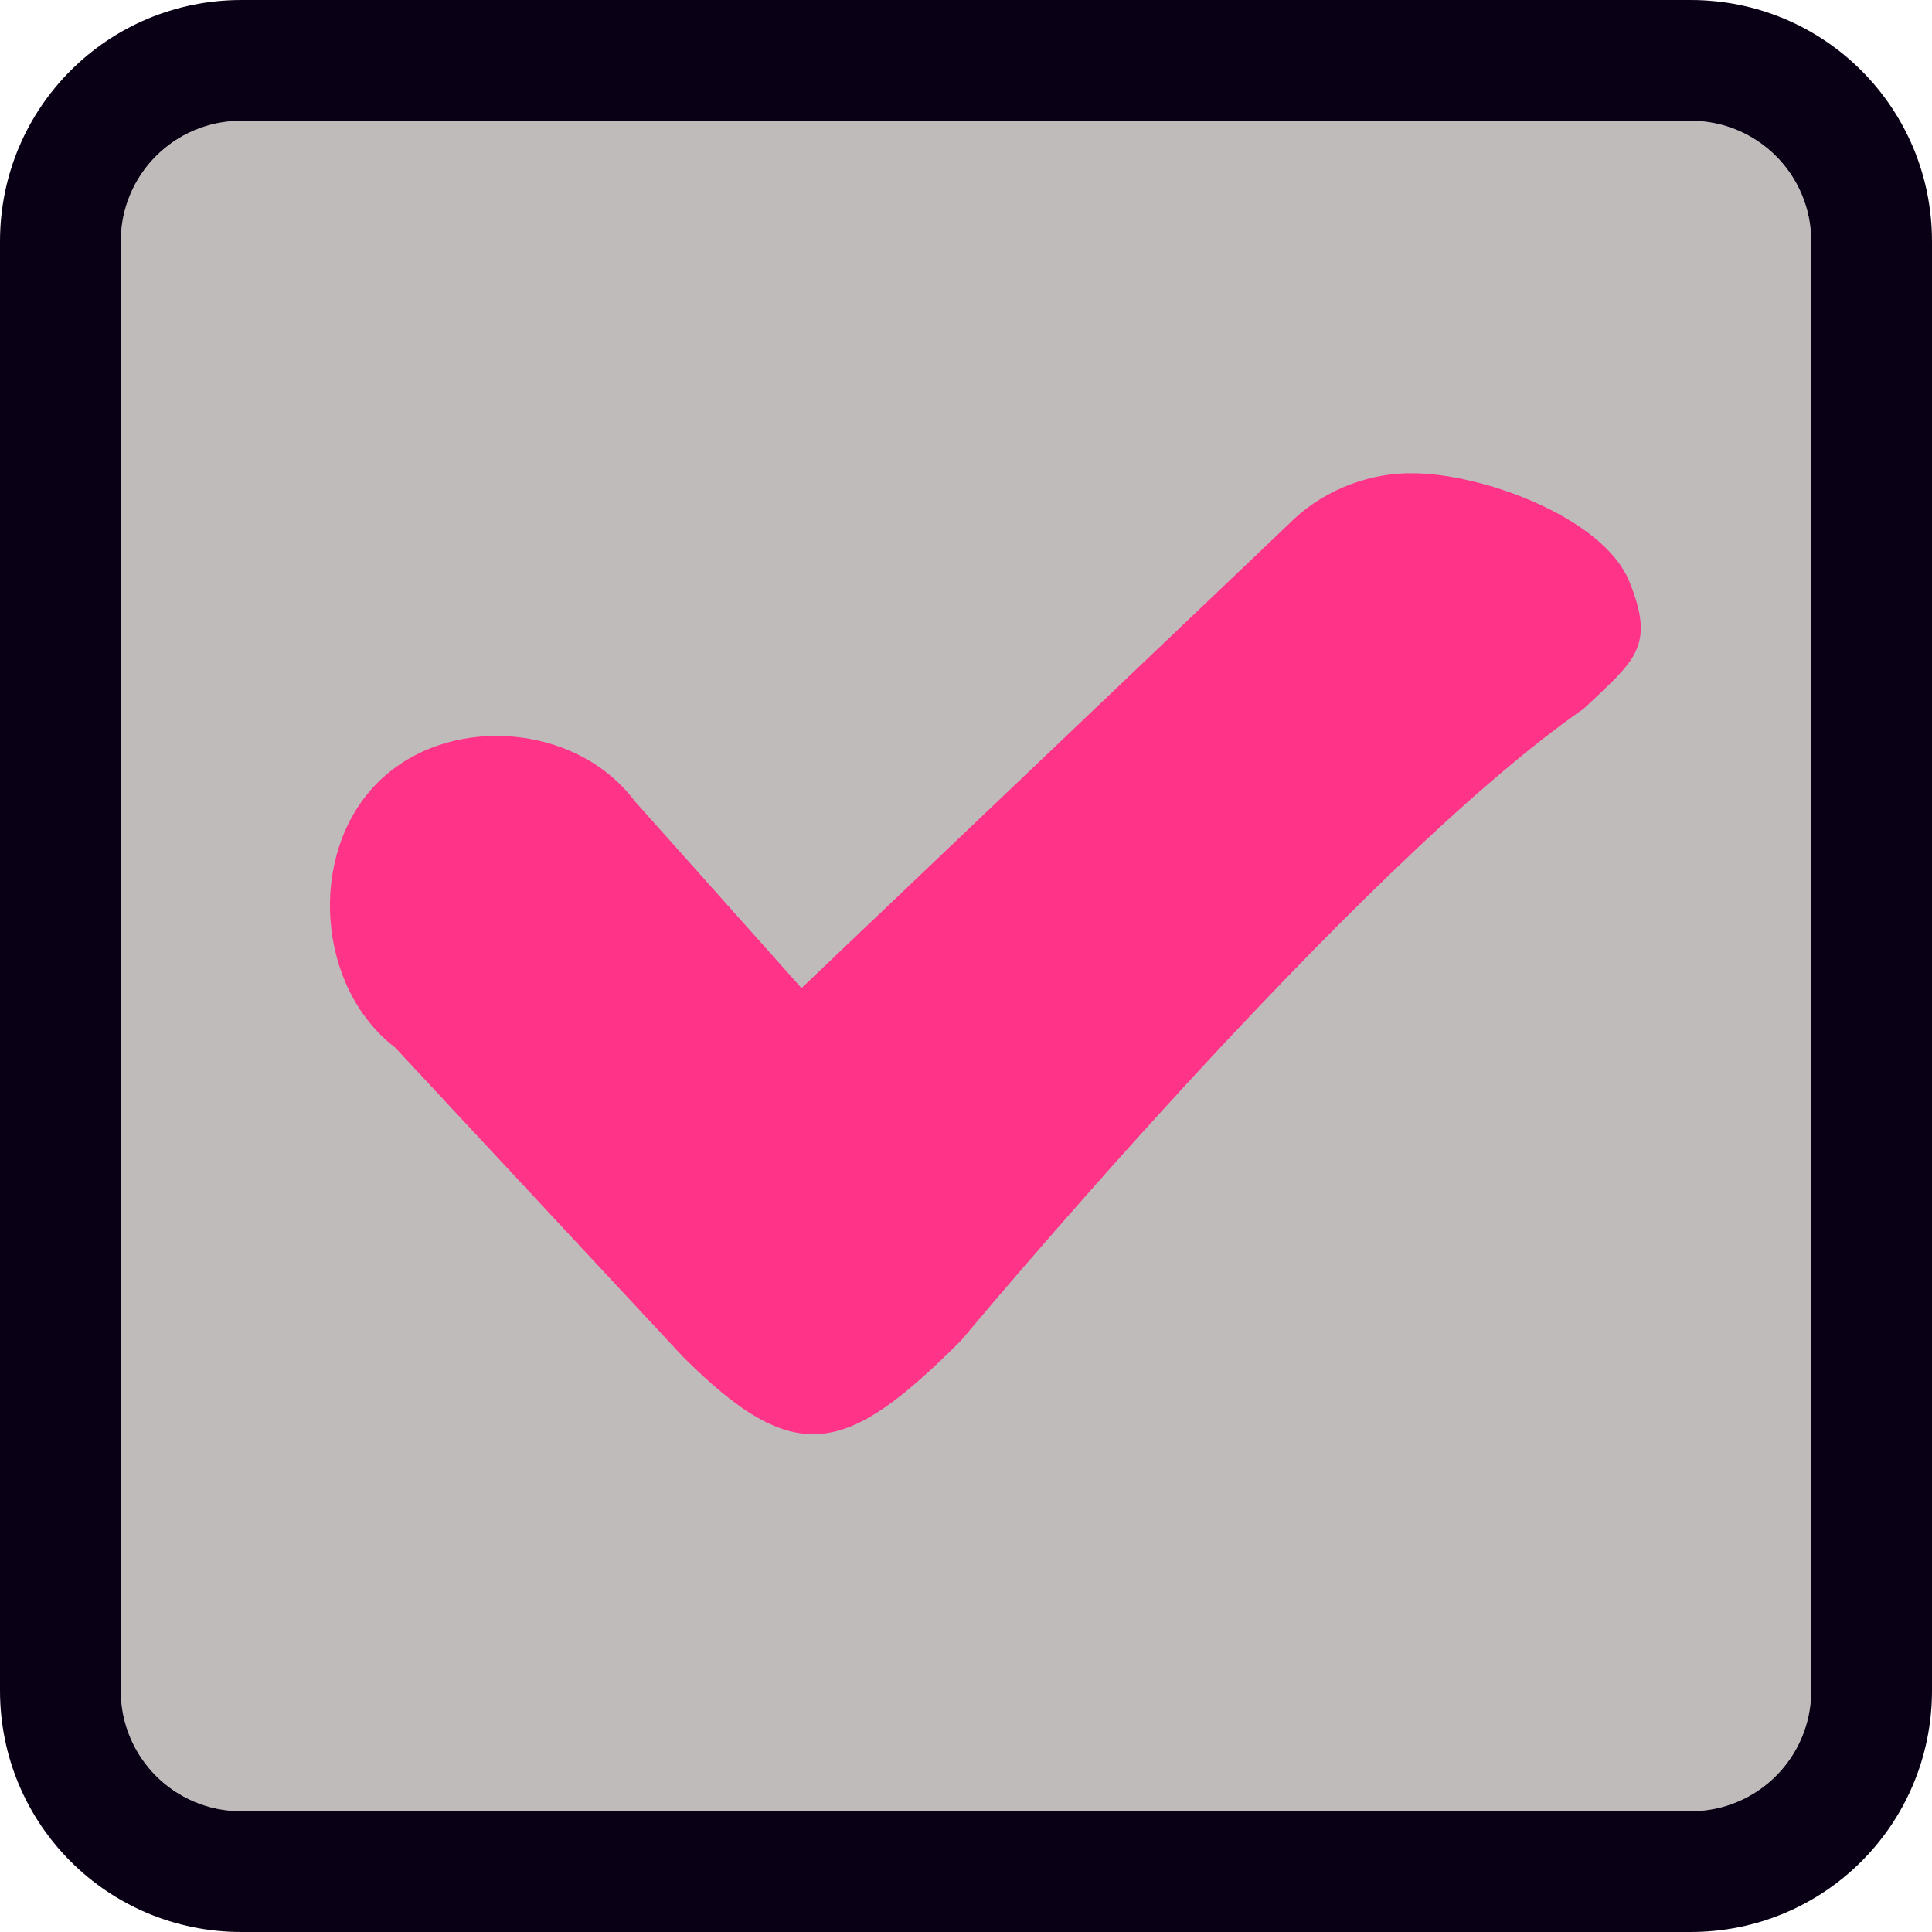
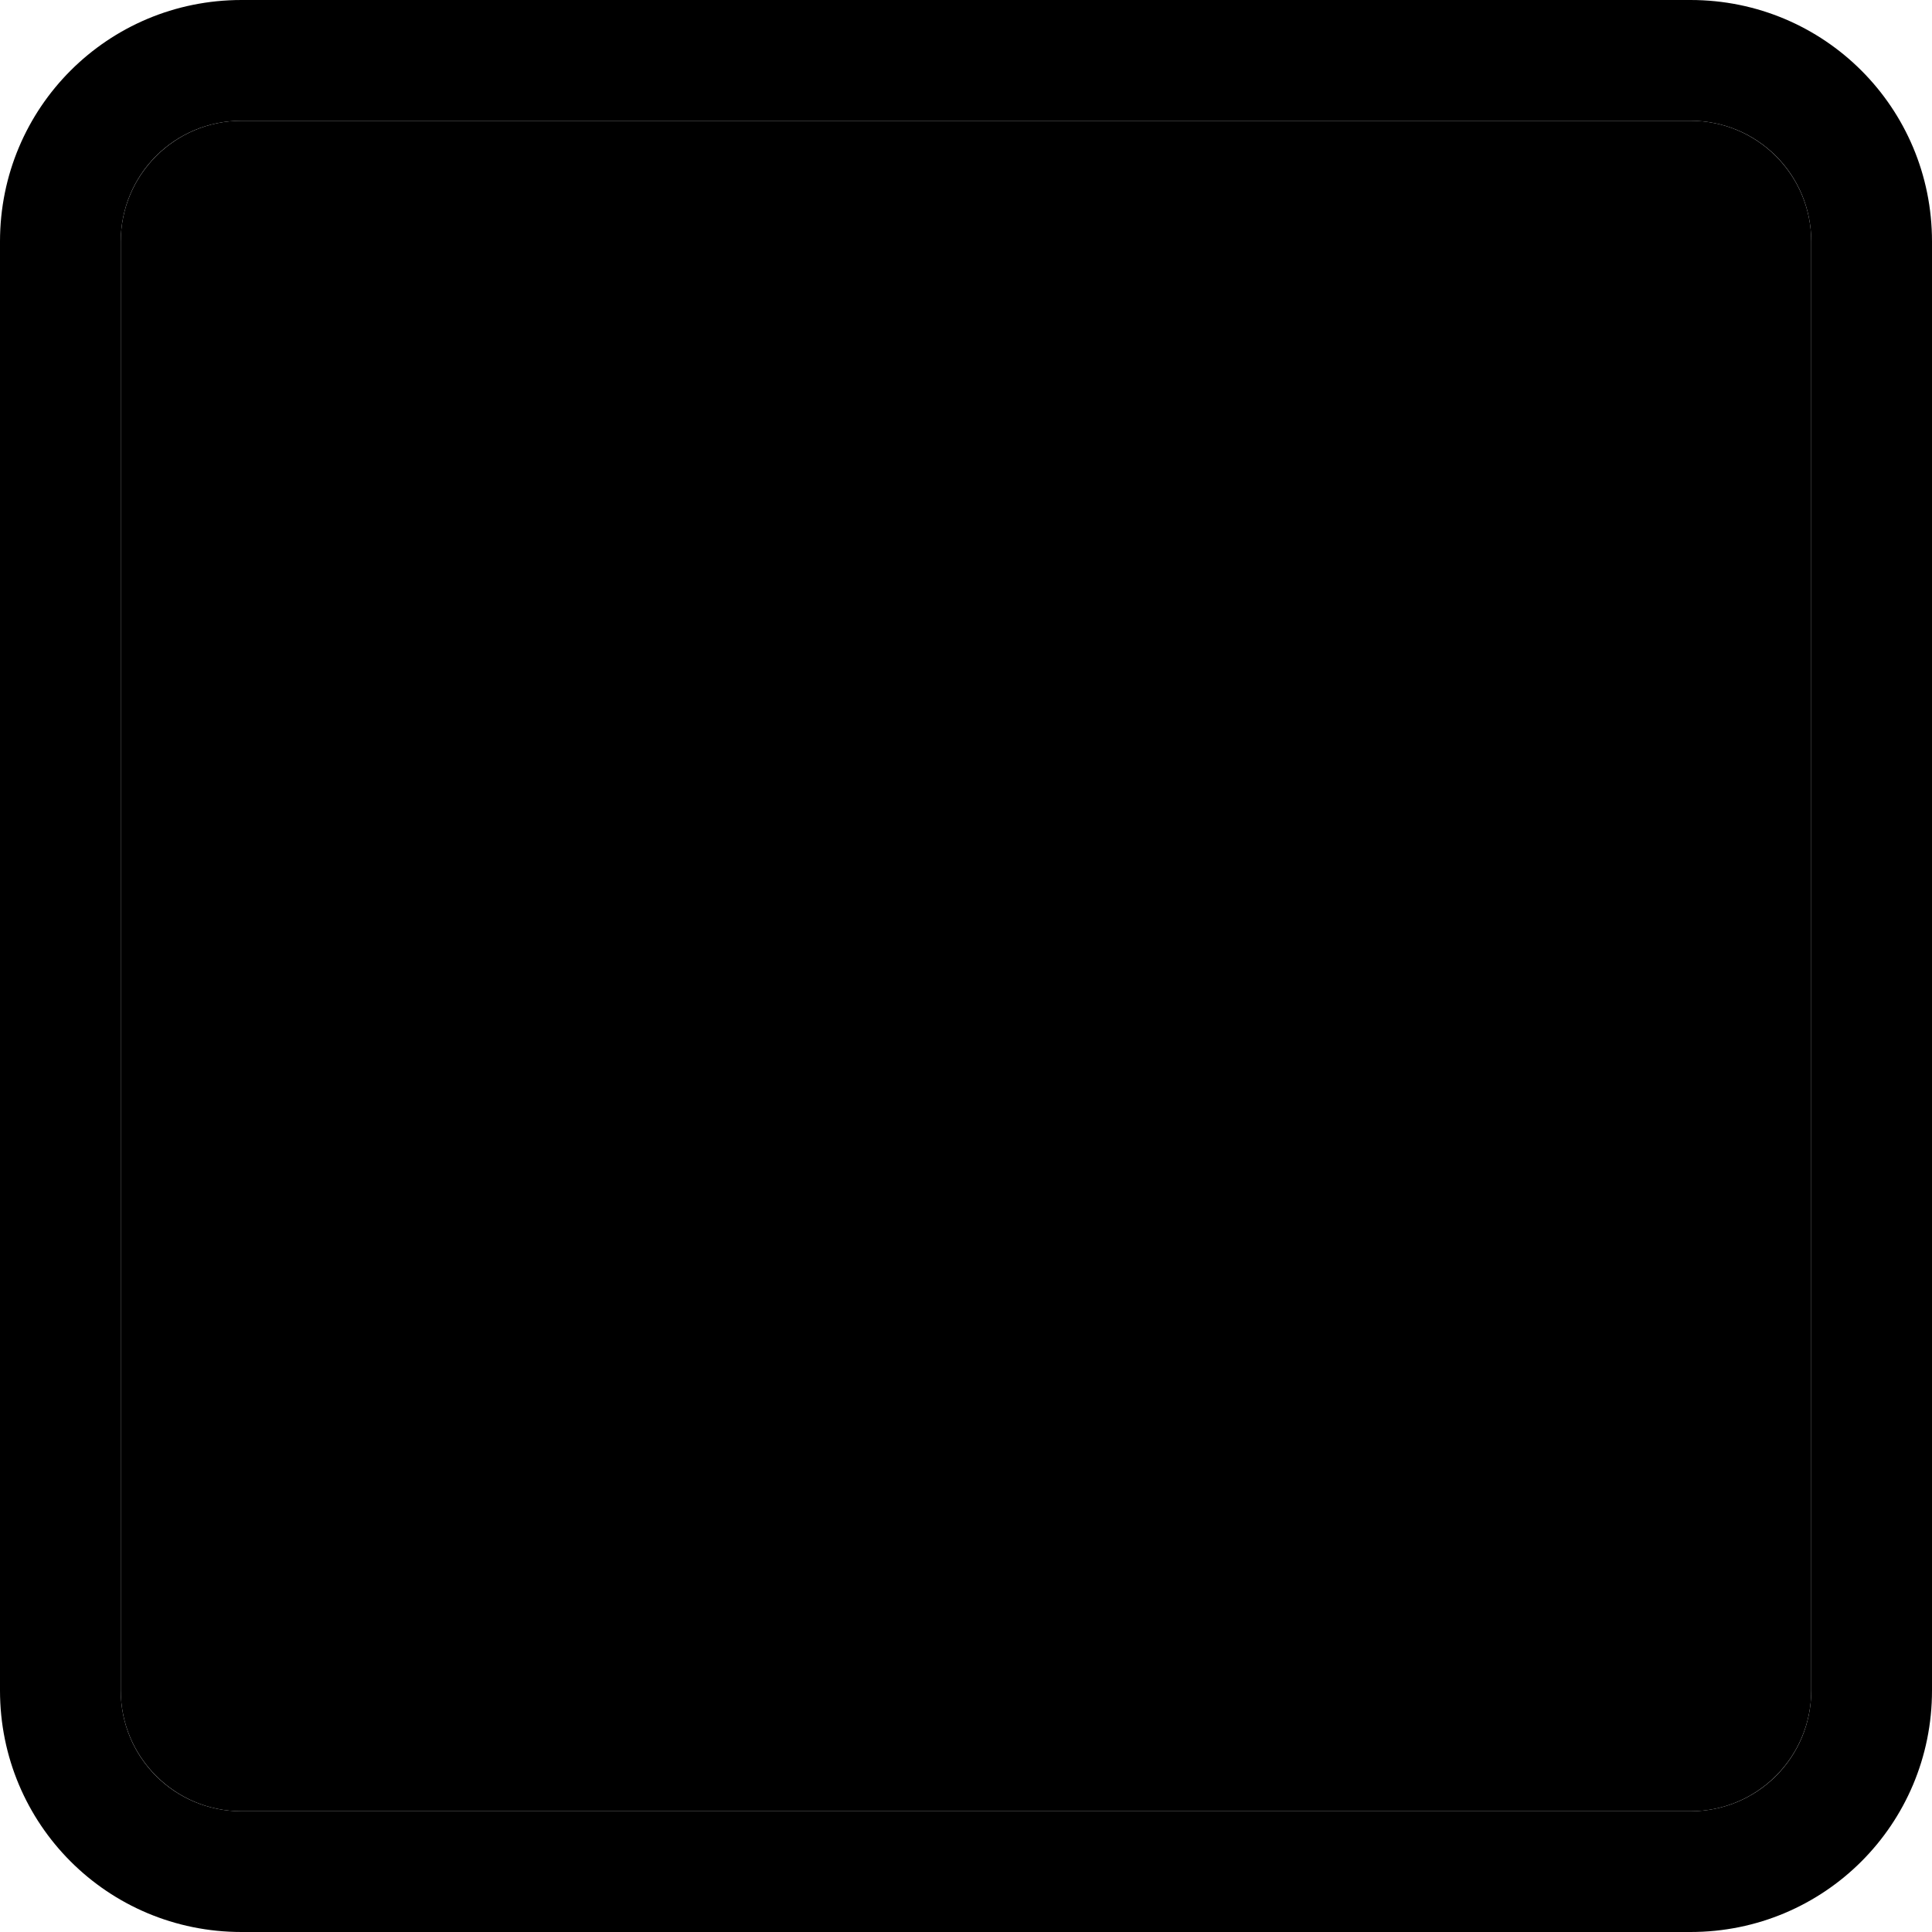
<svg xmlns="http://www.w3.org/2000/svg" viewBox="0 0 16 16">
  <g transform="translate(0 -1036.362)">
-     <rect width="14" x="1" y="1" rx="1" height="14" style="fill:#c0bbbb" transform="translate(0 1036.362)" />
-     <path style="fill:#090015" d="M 2 0 C 0.892 0 3.2526065e-18 0.892 0 2 L 0 14 C 0 15.108 0.892 16 2 16 L 14 16 C 15.108 16 16 15.108 16 14 L 16 2 C 16 0.892 15.108 3.2526065e-18 14 0 L 2 0 z M 2 1 L 14 1 C 14.554 1 15 1.446 15 2 L 15 14 C 15 14.554 14.554 15 14 15 L 2 15 C 1.446 15 1 14.554 1 14 L 1 2 C 1 1.446 1.446 1 2 1 z " transform="translate(0 1036.362)" />
-     <path style="fill:#ff3388;line-height:normal;color:#000001" d="m 11.653,1040.281 c -0.366,0.01 -0.727,0.162 -0.986,0.427 l -4.029,3.837 -1.382,-1.549 c -0.492,-0.656 -1.571,-0.727 -2.141,-0.14 -0.57,0.587 -0.491,1.685 0.157,2.181 l 2.383,2.56 c 0.937,0.937 1.359,0.812 2.305,-0.134 0,0 3.25,-3.91 5.156,-5.232 0.421,-0.399 0.597,-0.51 0.378,-1.052 -0.219,-0.542 -1.266,-0.916 -1.841,-0.897 z" />
+     <rect width="14" x="1" y="1" rx="1" height="14" style="fill:#%TXT_BG%" transform="translate(0 1036.362)" />
+     <path style="fill:#%FG%" d="M 2 0 C 0.892 0 3.2526065e-18 0.892 0 2 L 0 14 C 0 15.108 0.892 16 2 16 L 14 16 C 15.108 16 16 15.108 16 14 L 16 2 C 16 0.892 15.108 3.2526065e-18 14 0 L 2 0 z M 2 1 L 14 1 C 14.554 1 15 1.446 15 2 L 15 14 C 15 14.554 14.554 15 14 15 L 2 15 C 1.446 15 1 14.554 1 14 L 1 2 C 1 1.446 1.446 1 2 1 z " transform="translate(0 1036.362)" />
+     <path style="fill:#%SEL_BG%;line-height:normal;color:#%TXT_FG%" d="m 11.653,1040.281 c -0.366,0.01 -0.727,0.162 -0.986,0.427 l -4.029,3.837 -1.382,-1.549 c -0.492,-0.656 -1.571,-0.727 -2.141,-0.14 -0.57,0.587 -0.491,1.685 0.157,2.181 l 2.383,2.56 c 0.937,0.937 1.359,0.812 2.305,-0.134 0,0 3.25,-3.91 5.156,-5.232 0.421,-0.399 0.597,-0.51 0.378,-1.052 -0.219,-0.542 -1.266,-0.916 -1.841,-0.897 z" />
  </g>
</svg>
